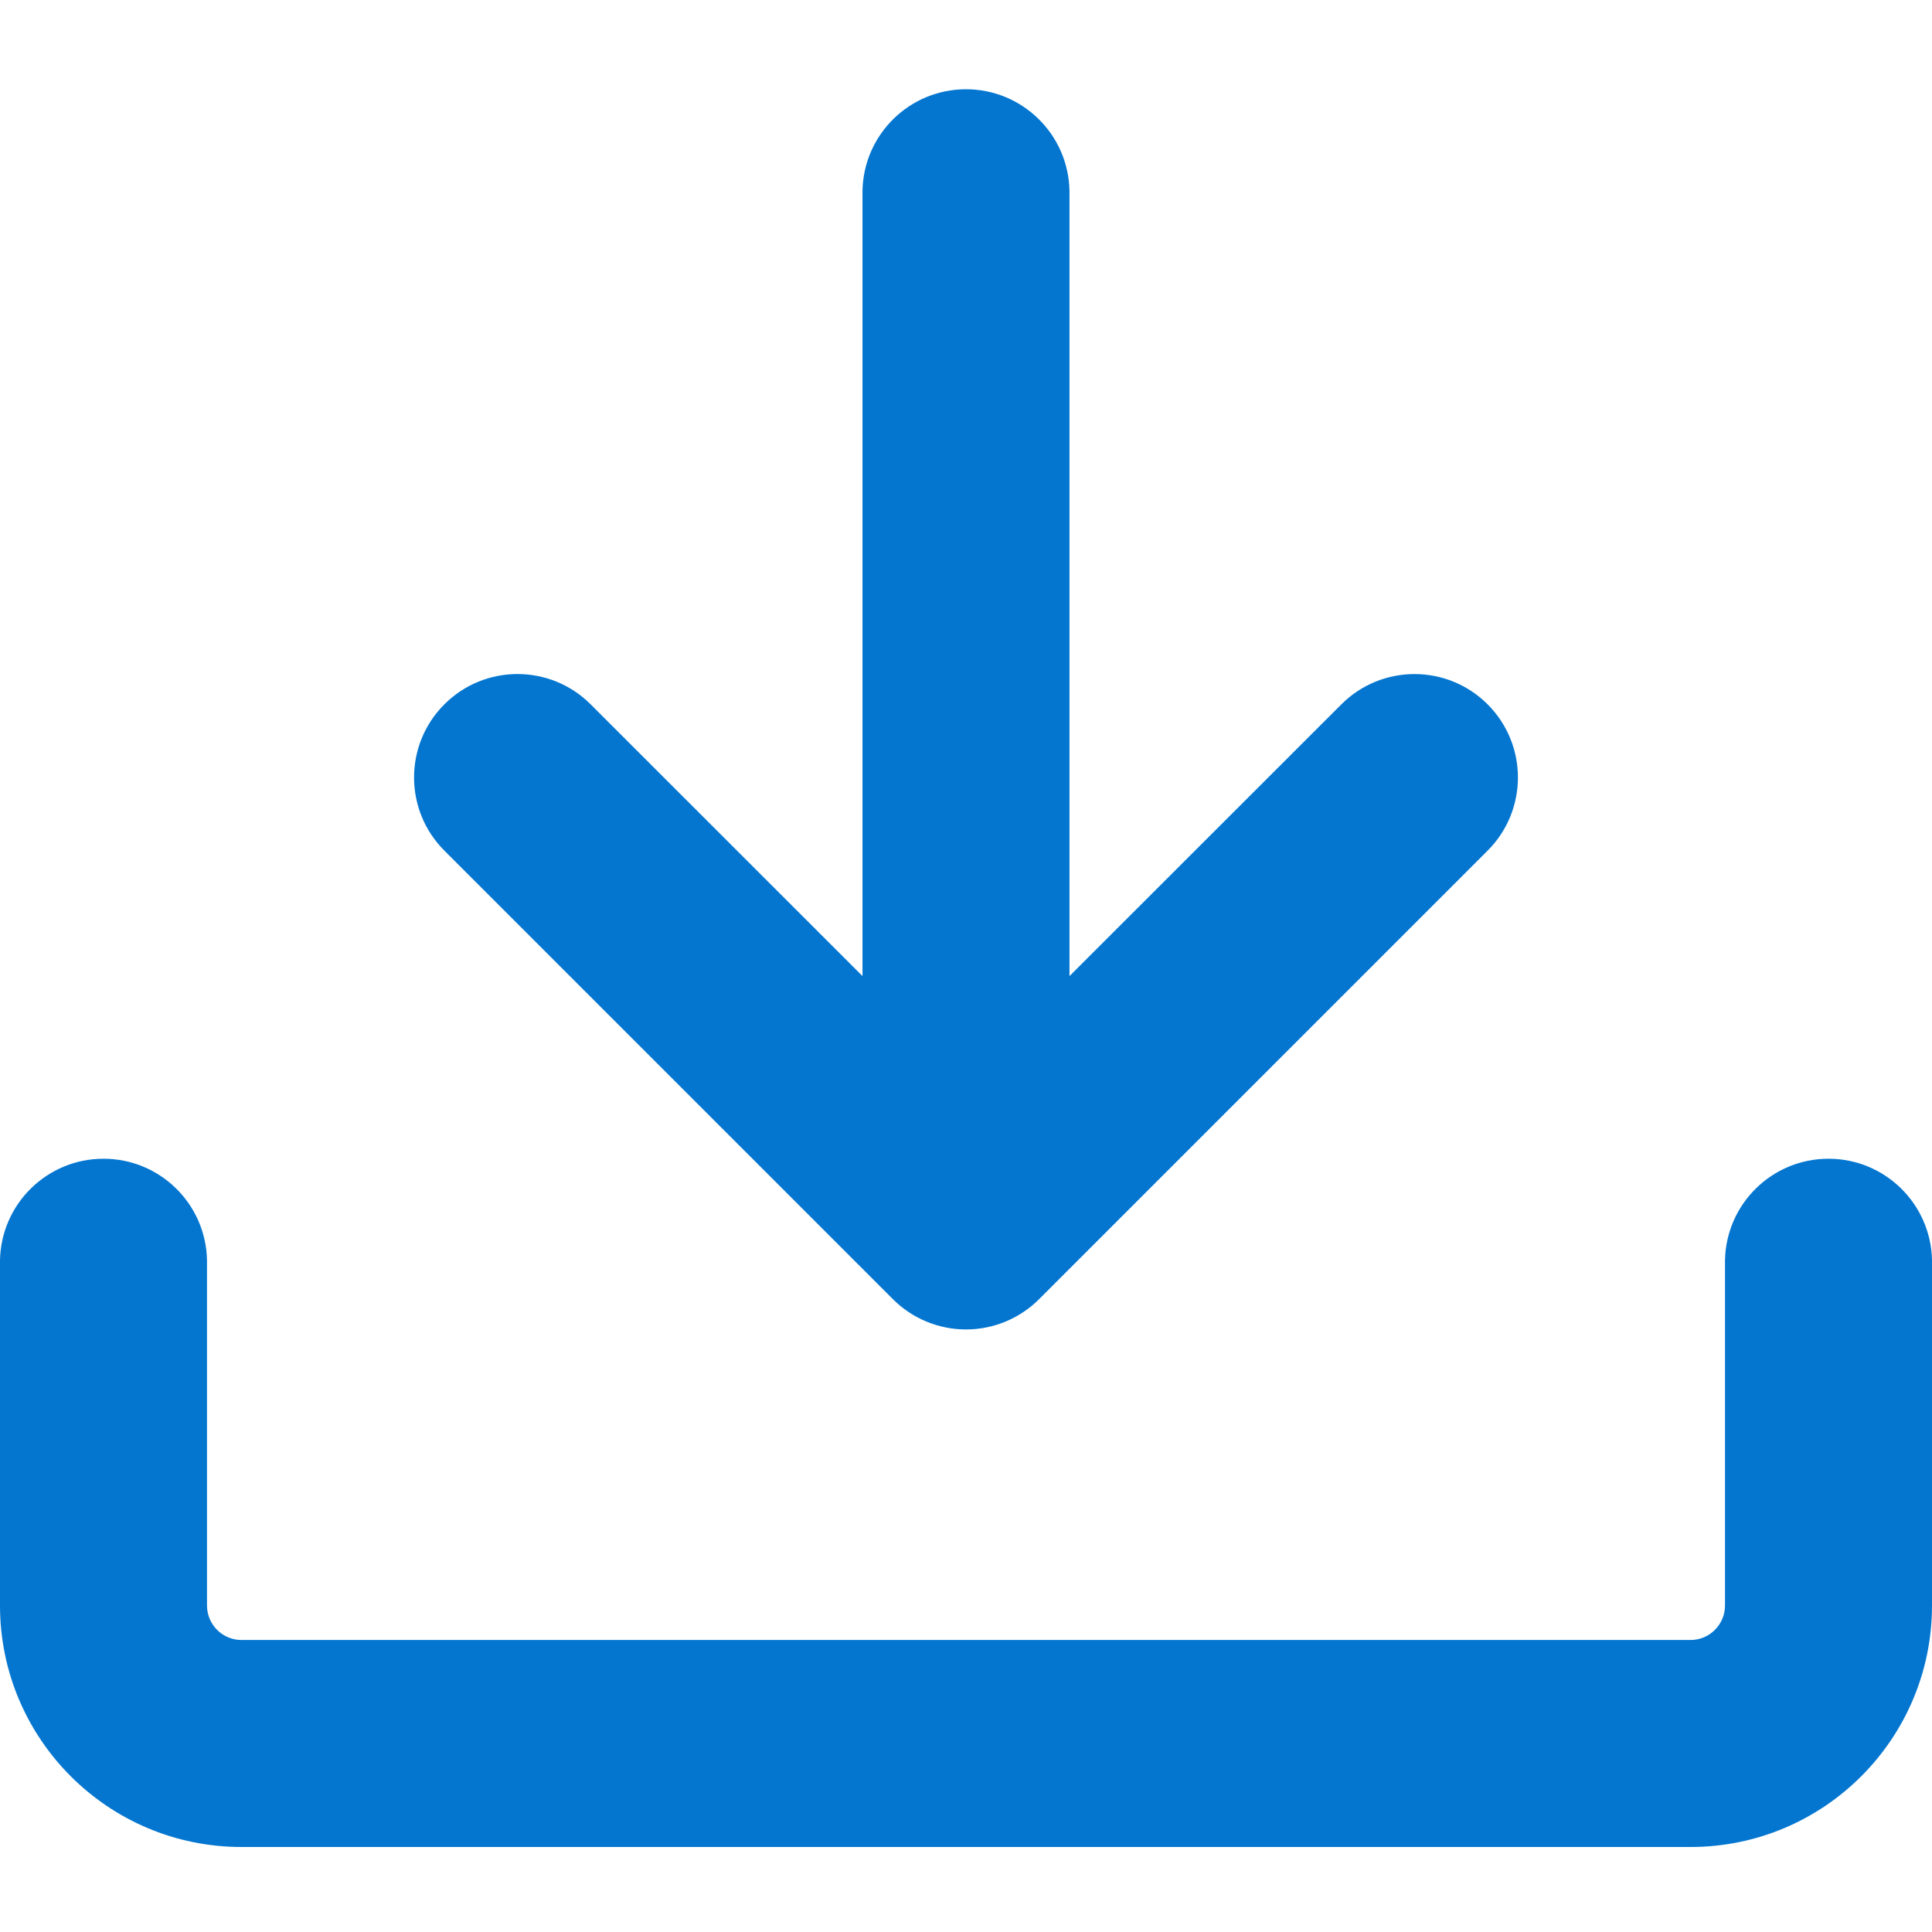
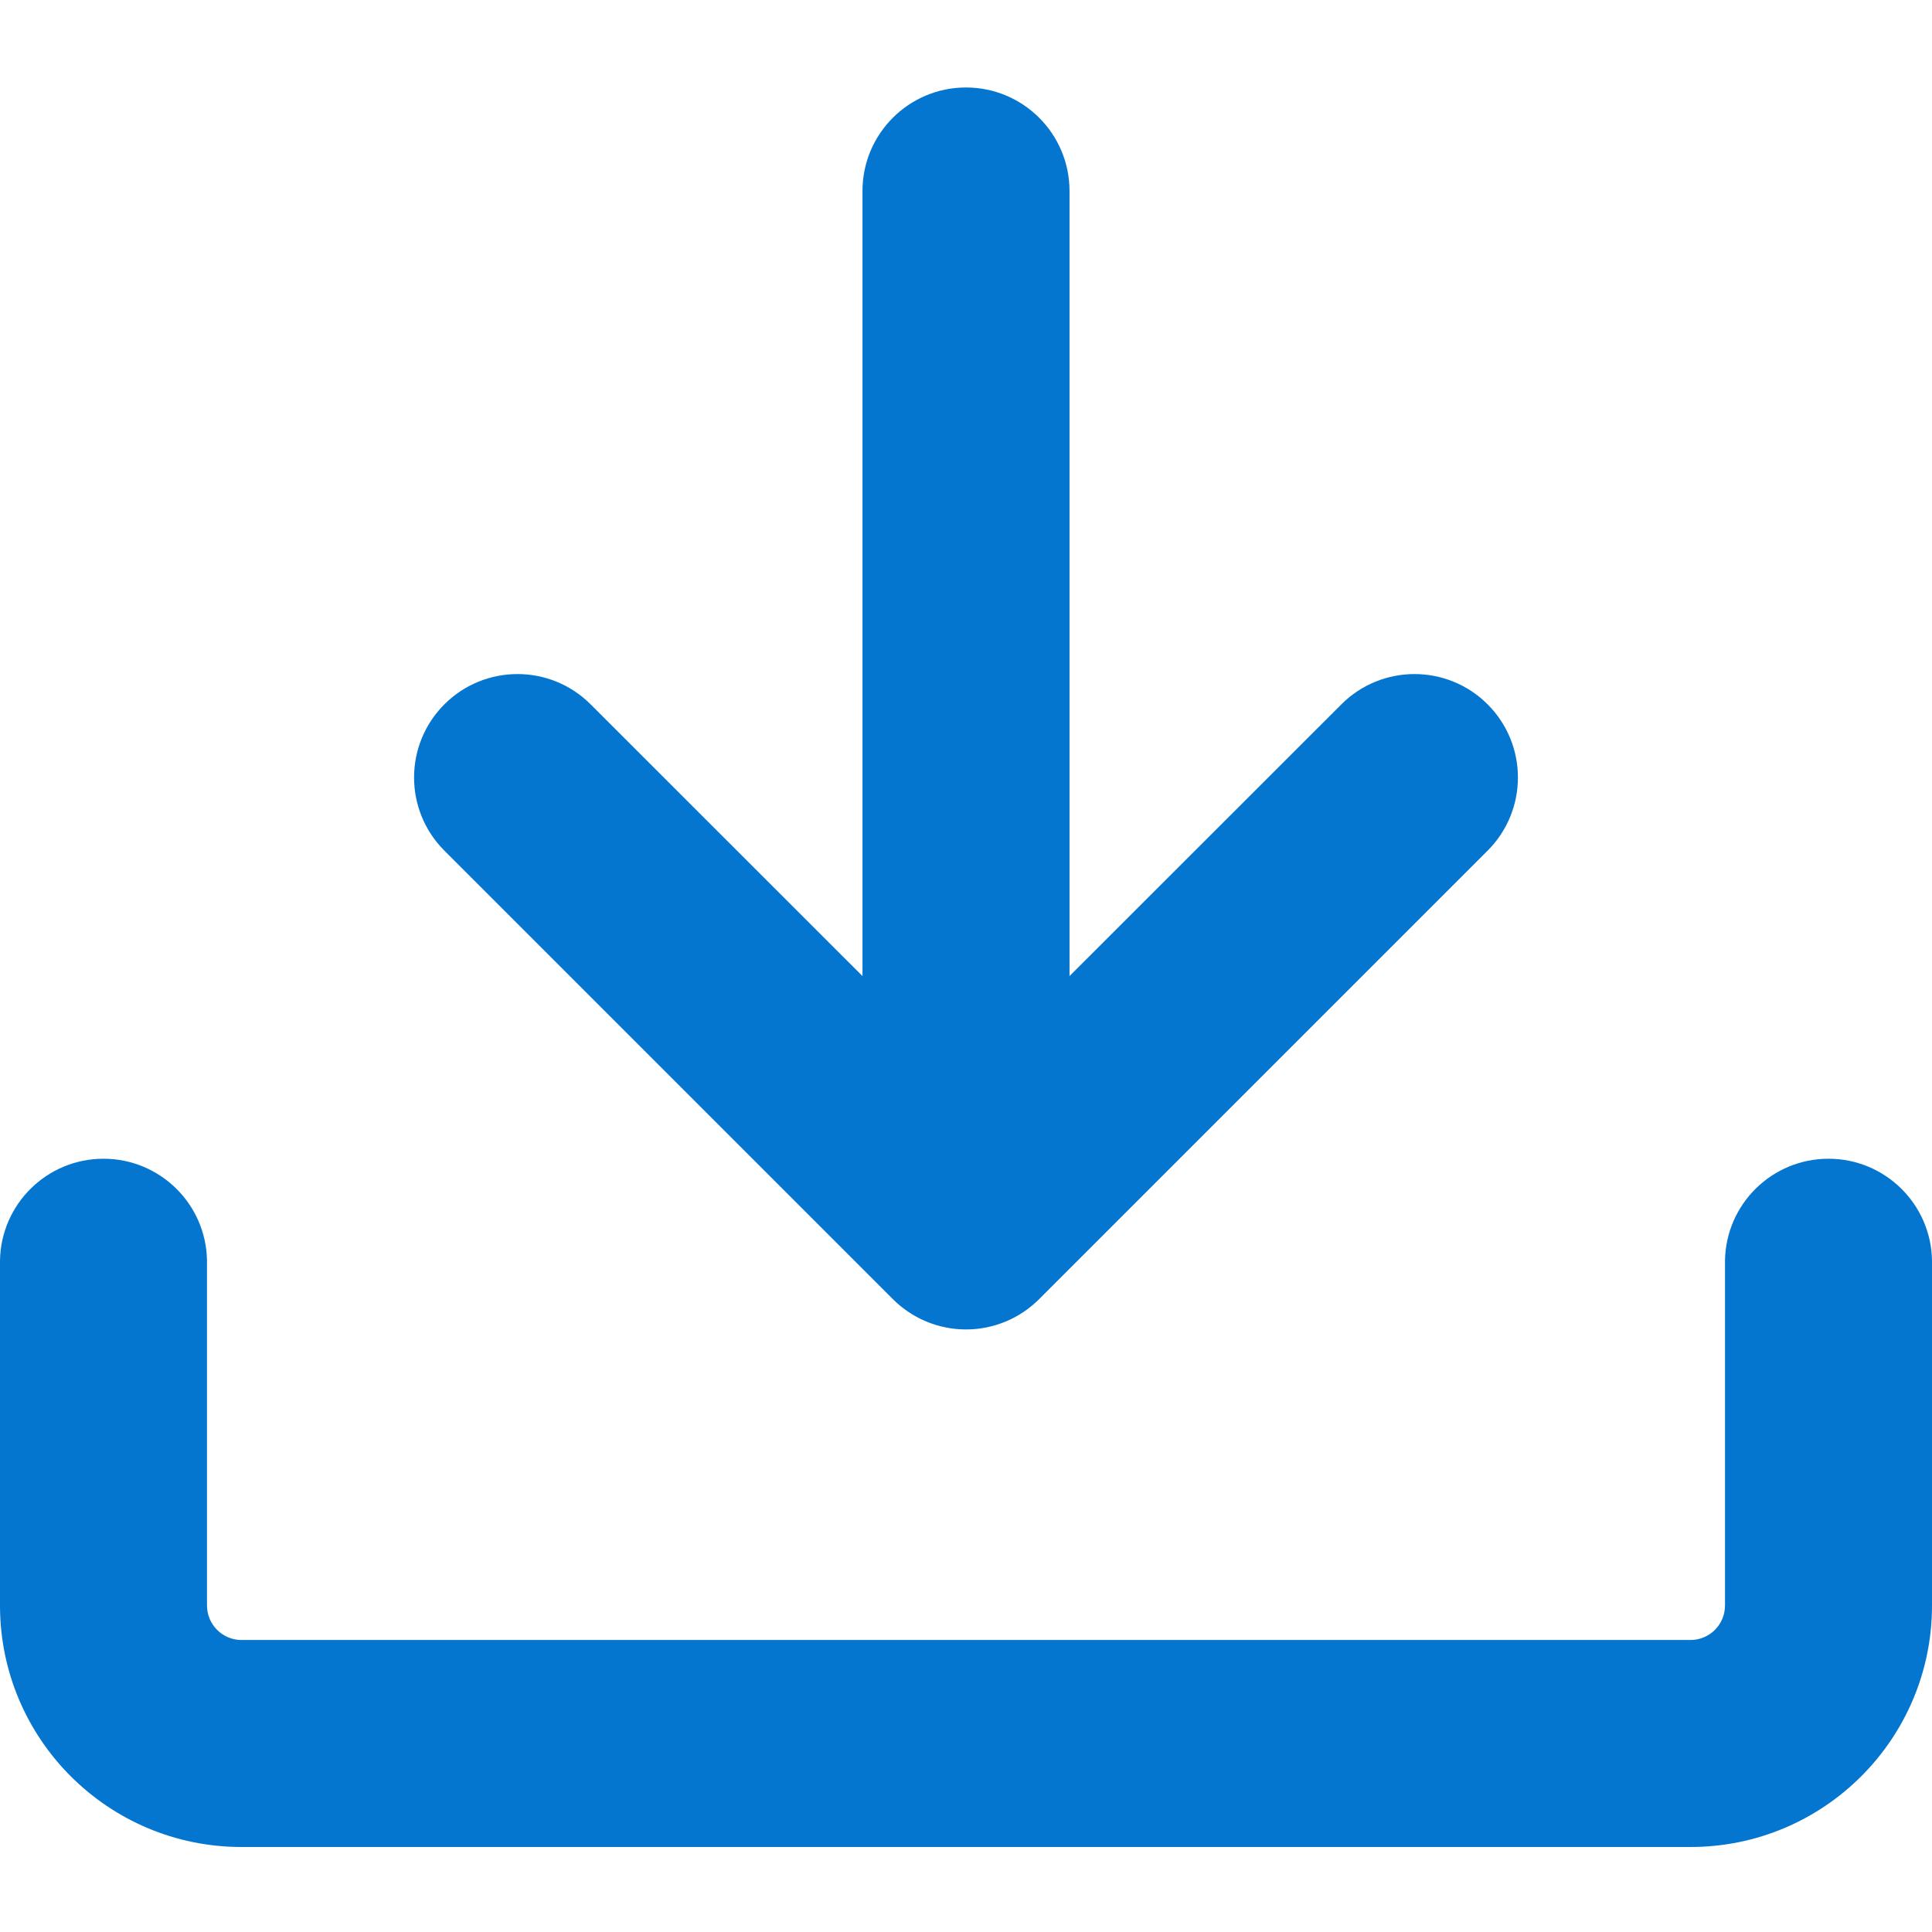
- <svg xmlns="http://www.w3.org/2000/svg" viewBox="0 0 64 64" width="64" height="64" fill="currentColor" style="overflow:visible" version="1.1">
-   <defs id="defs2" />
-   <path d="M 8,61.184 A 8,8 0 0 1 0,53.184 v -11.429 a 3.429,3.429 0 0 1 6.857,0 v 11.429 c 0,0.631 0.512,1.143 1.143,1.143 h 48 a 1.143,1.143 0 0 0 1.143,-1.143 v -11.429 a 3.429,3.429 0 0 1 6.857,0 v 11.429 A 8,8 0 0 1 56,61.184 Z" id="path1" style="fill:#0476d0;fill-opacity:1;stroke-width:4.571" />
-   <path d="M 28.571,32.334 V 6.327 a 3.429,3.429 0 0 1 6.857,0 V 32.334 L 44.434,23.333 A 3.426,3.426 0 1 1 49.28,28.178 L 34.423,43.035 a 3.424,3.424 0 0 1 -4.846,0 L 14.72,28.178 a 3.426,3.426 0 1 1 4.846,-4.846 z" id="path2" style="fill:#0476d0;fill-opacity:1;stroke-width:4.571" />
+ <svg xmlns="http://www.w3.org/2000/svg" width="64" height="64" fill="currentColor" style="overflow:visible">
+   <path d="M8 61.184a8 8 0 0 1-8-8V41.755a3.429 3.429 0 0 1 6.857 0v11.429c0 .63.512 1.143 1.143 1.143h48a1.143 1.143 0 0 0 1.143-1.143V41.755a3.429 3.429 0 0 1 6.857 0v11.429a8 8 0 0 1-8 8Z" style="fill:#0476d0;fill-opacity:1;stroke-width:4.571" />
+   <path d="M28.571 32.334V6.327a3.429 3.429 0 0 1 6.858 0v26.007l9.005-9.001a3.426 3.426 0 1 1 4.846 4.845L34.423 43.035a3.424 3.424 0 0 1-4.846 0L14.72 28.178a3.426 3.426 0 1 1 4.846-4.845z" style="fill:#0476d0;fill-opacity:1;stroke-width:4.571" />
</svg>
